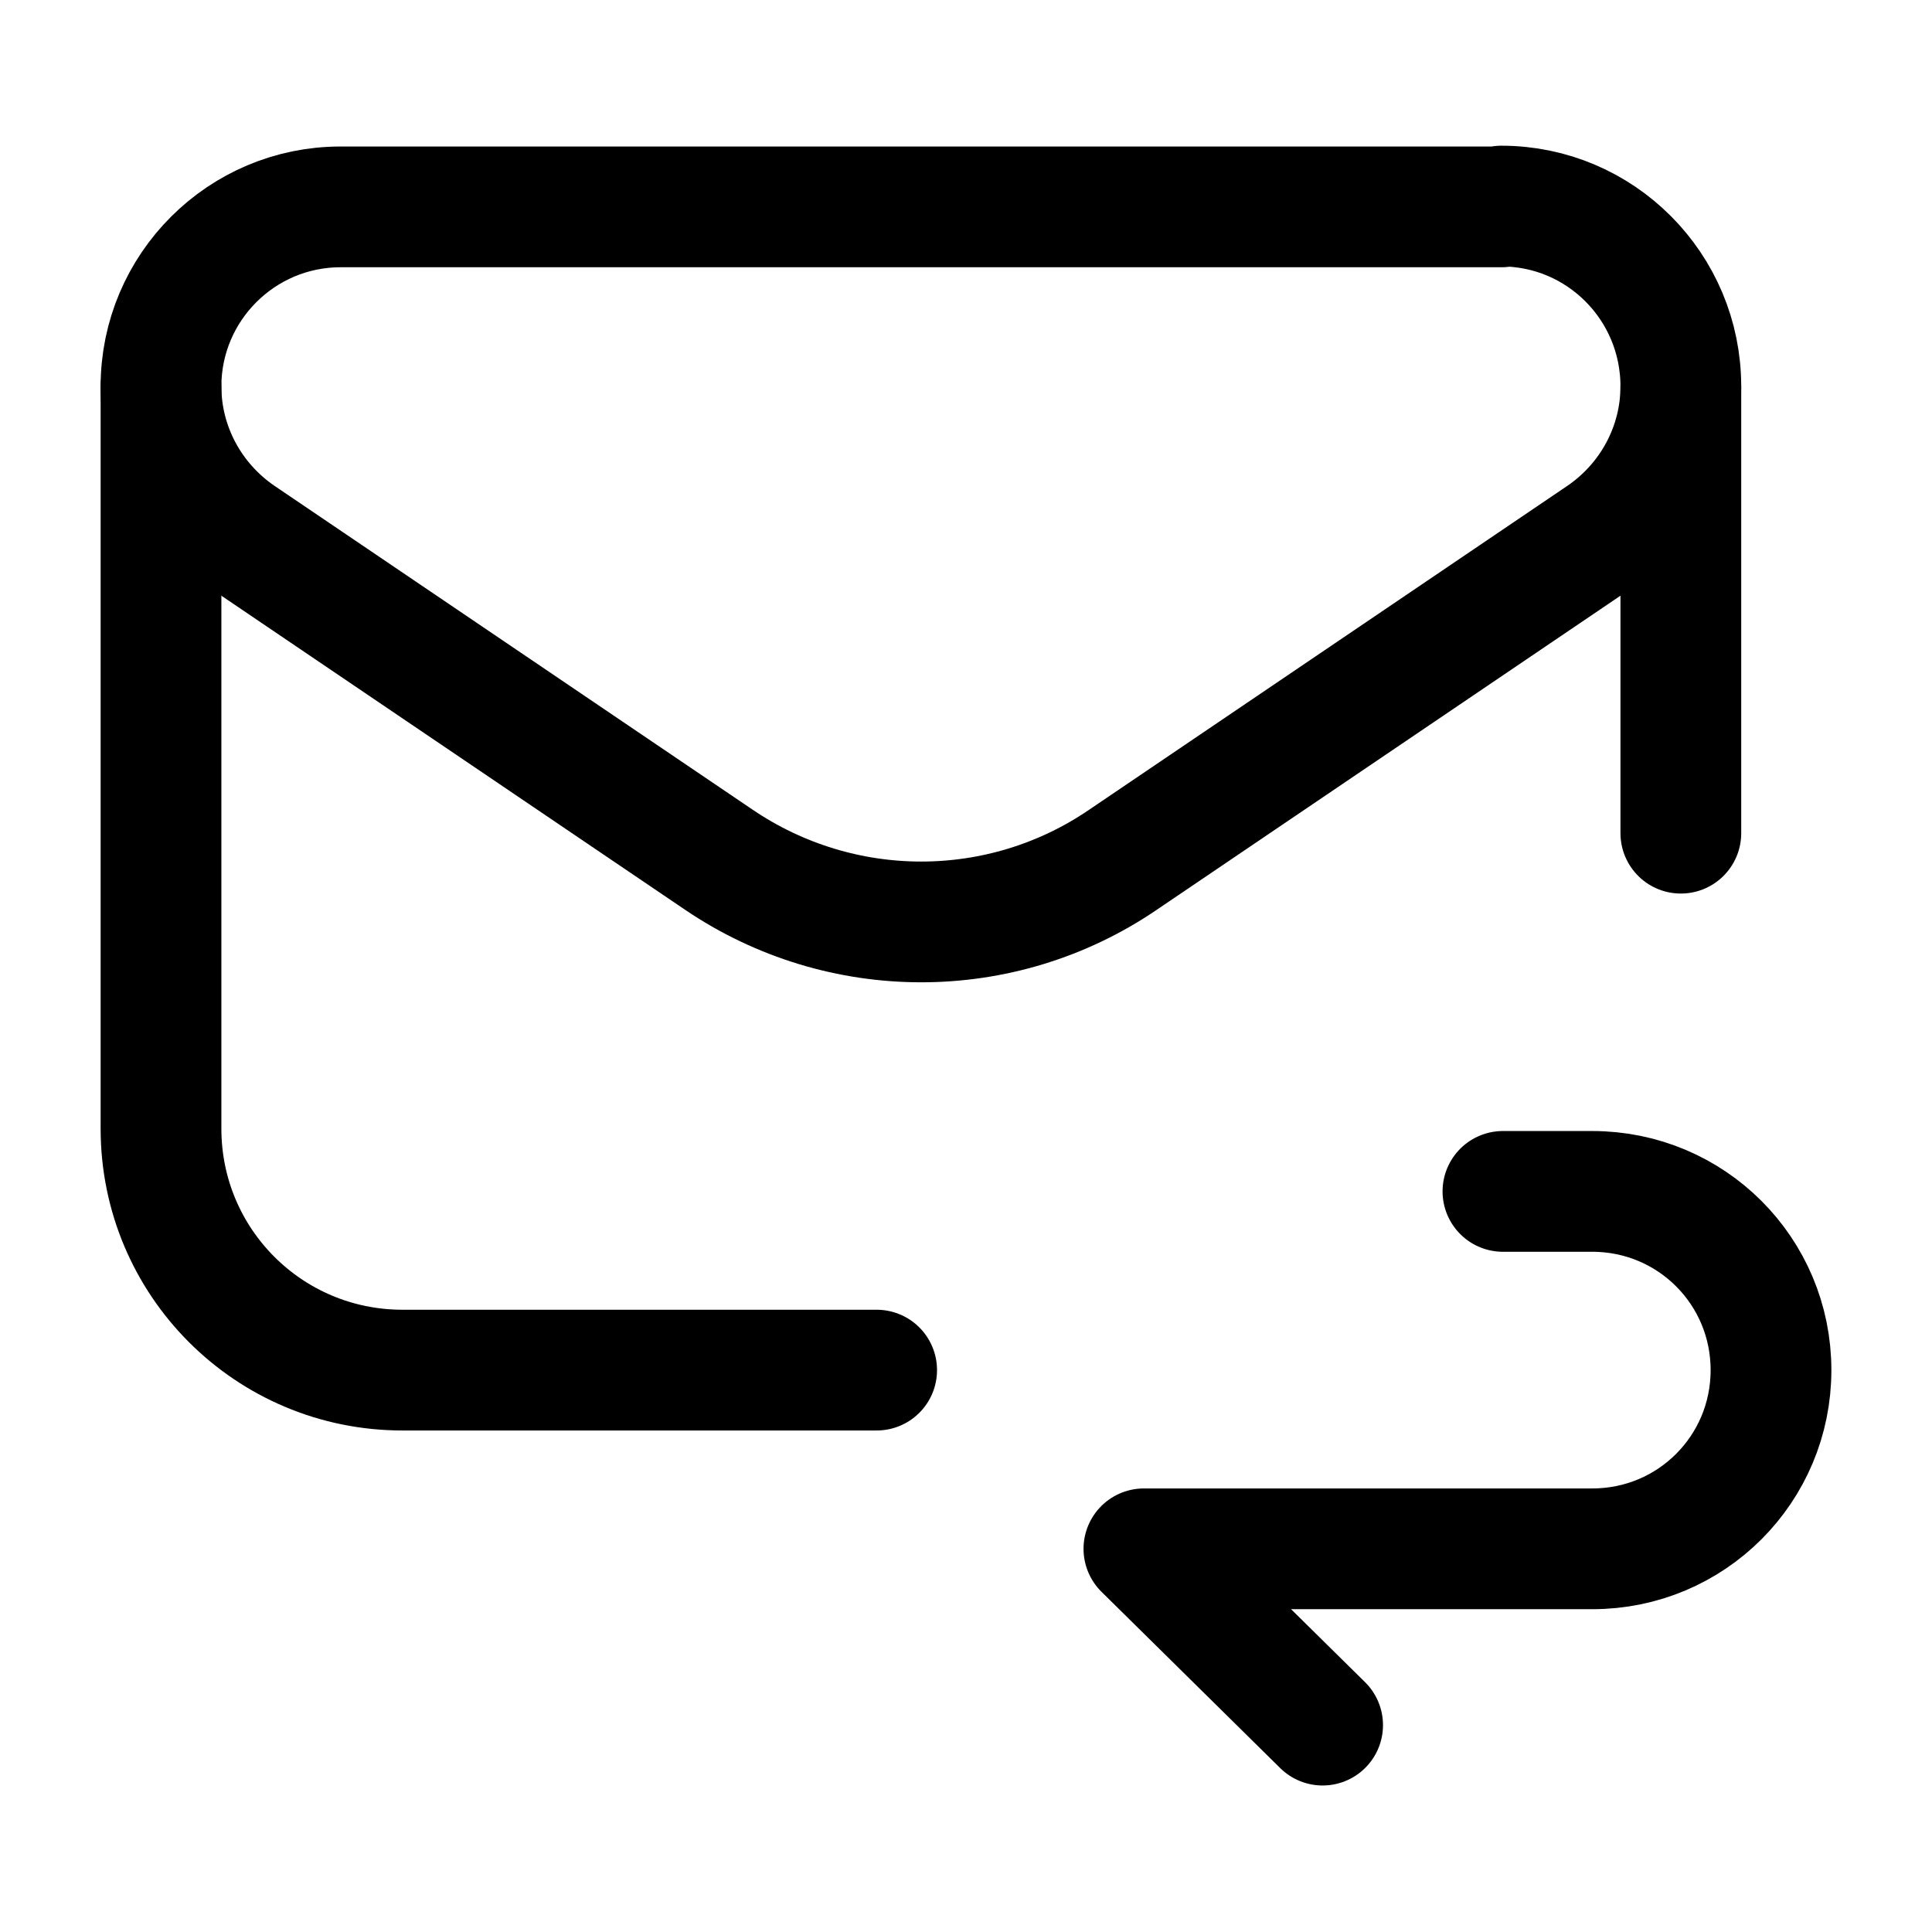
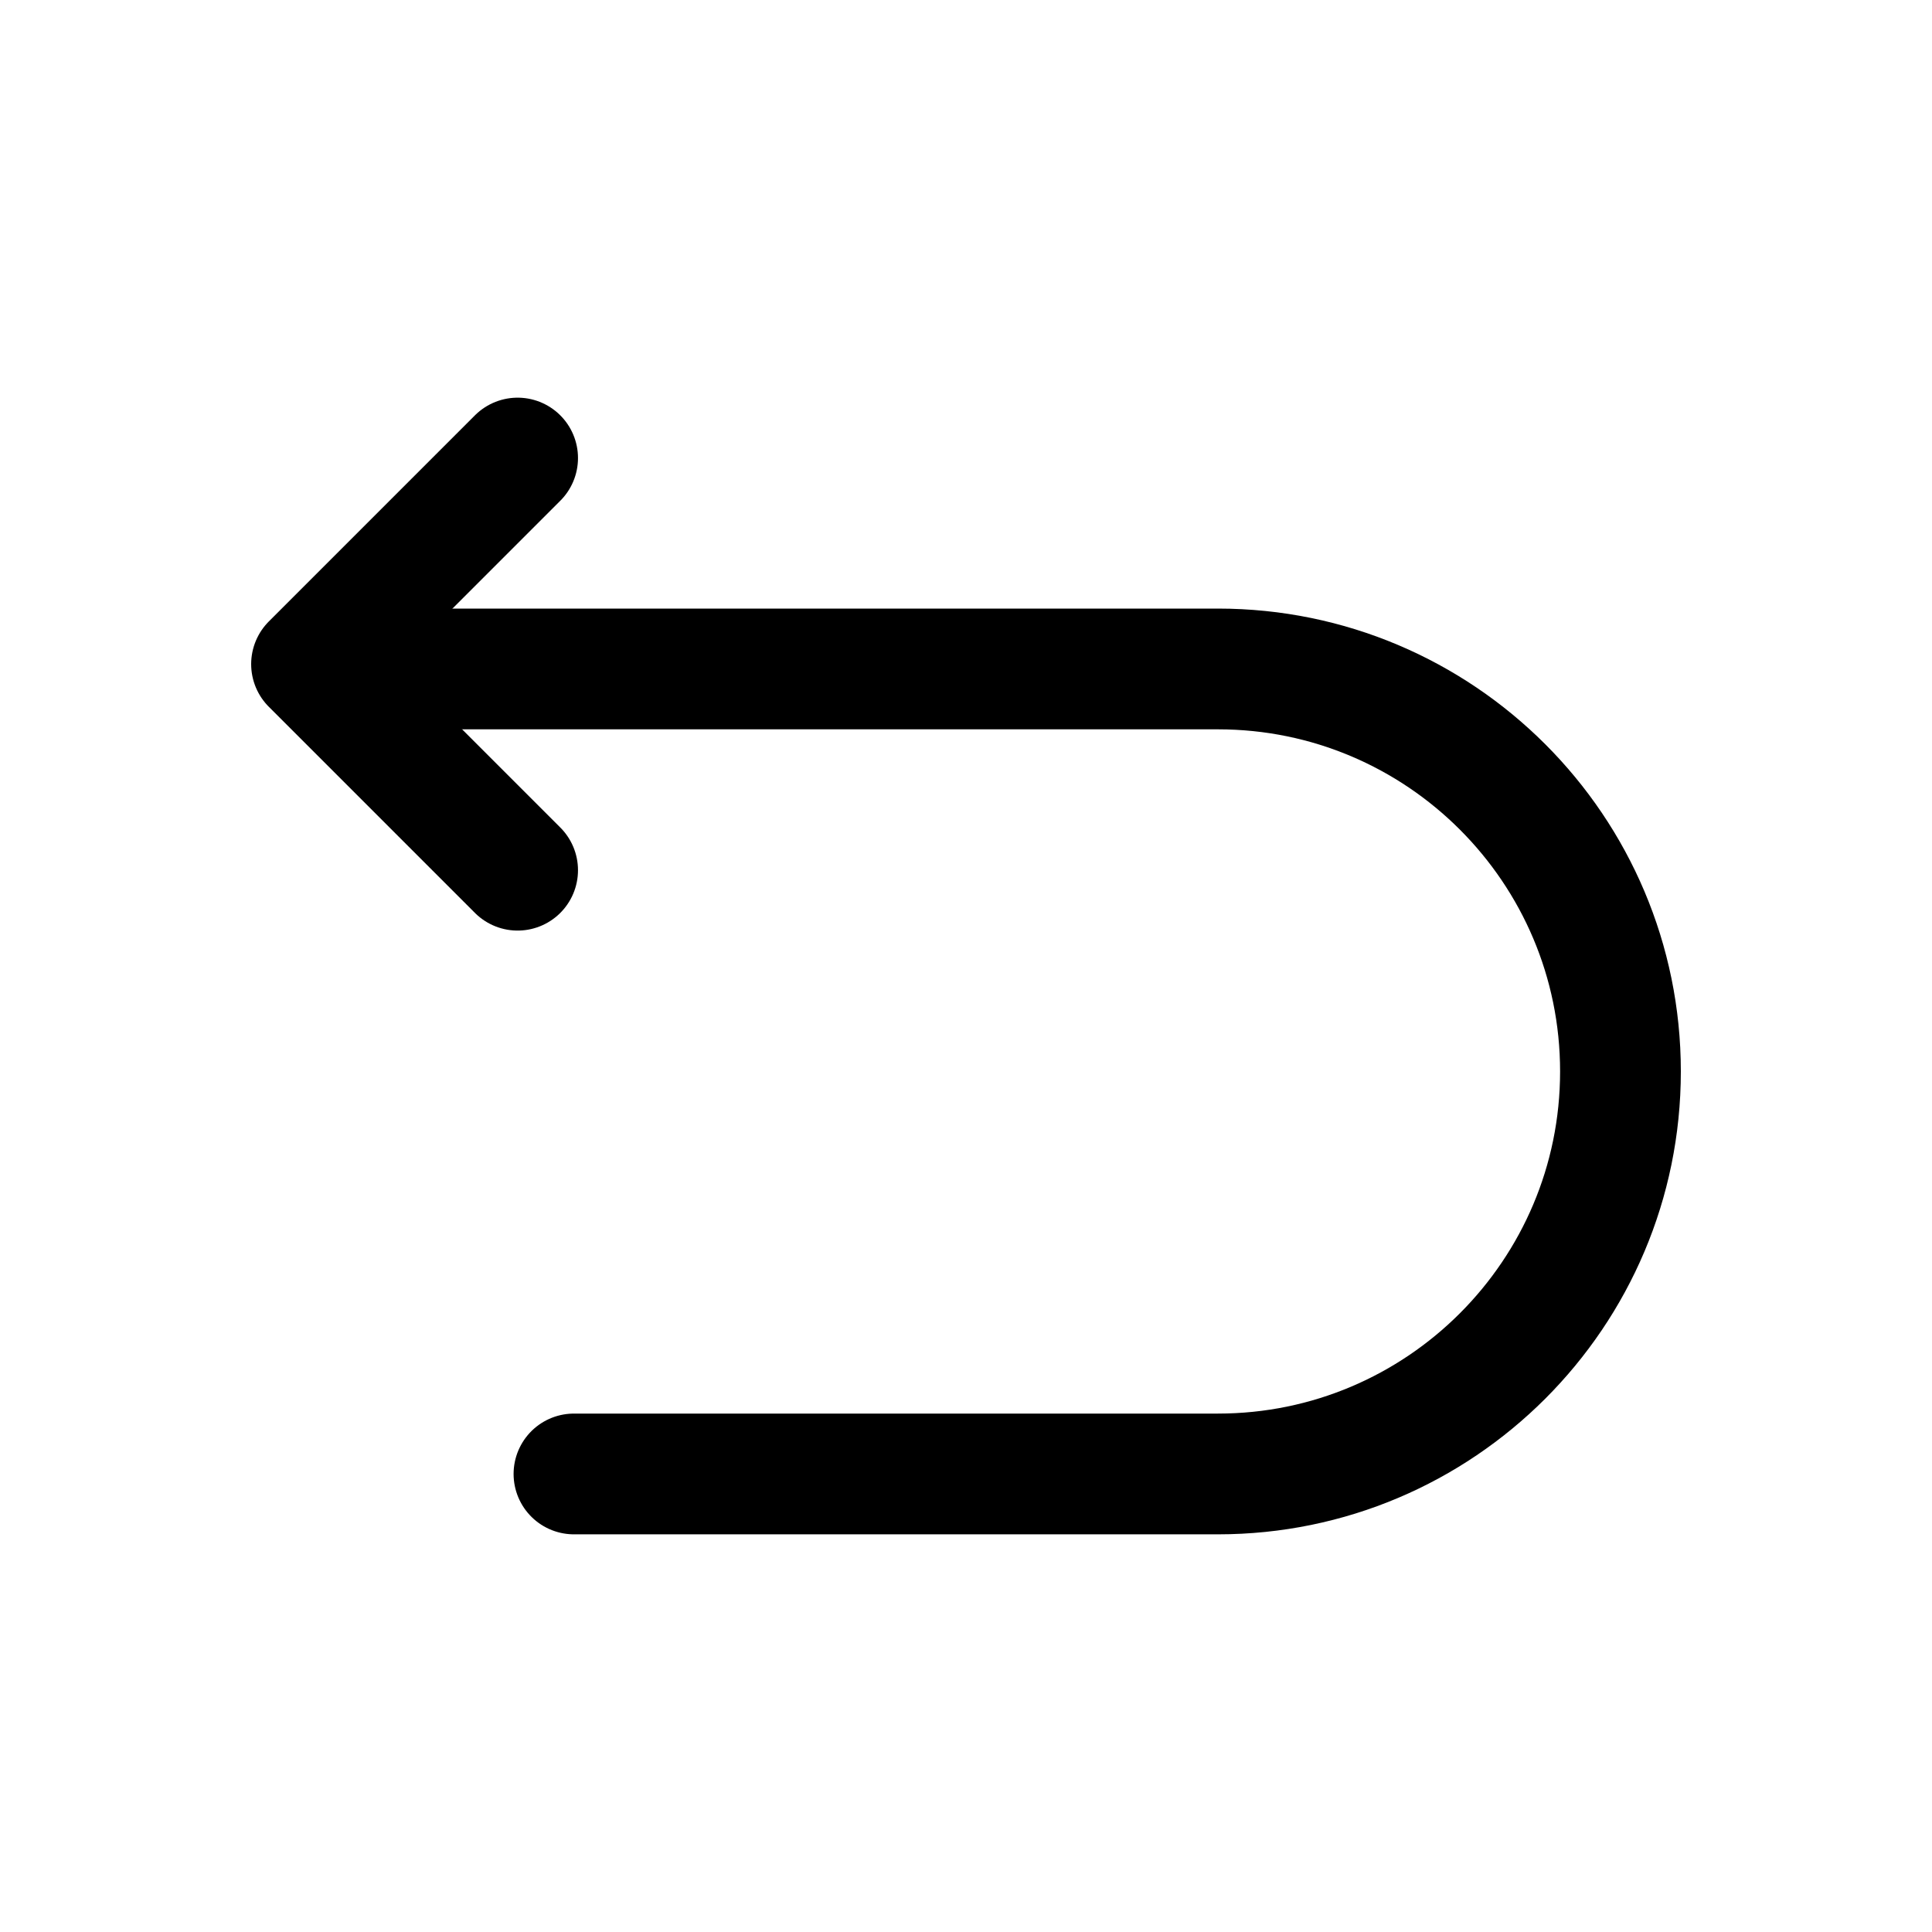
<svg xmlns="http://www.w3.org/2000/svg" width="24" height="24" viewBox="0 0 24 24" fill="none">
-   <g clip-path="url(#icon-736aba53e4dd-icon-736aba53e4dd-clip0_4482_9763)">
-     <path d="M20.88 10.35V4.81" stroke="currentColor" stroke-width="1.5" stroke-linecap="round" stroke-linejoin="round" />
-     <path d="M18.65 2.57H4.23C3 2.57 2 3.57 2 4.8C2 5.54 2.37 6.23 2.98 6.65L8.93 10.68C10.45 11.71 12.44 11.71 13.95 10.68L19.9 6.65C20.51 6.23 20.88 5.54 20.88 4.8C20.88 3.56 19.88 2.56 18.65 2.56V2.57Z" stroke="currentColor" stroke-width="1.5" stroke-linecap="round" stroke-linejoin="round" />
-     <path d="M10.89 17.02H5C3.34 17.02 2 15.68 2 14.02V4.81" stroke="currentColor" stroke-width="1.5" stroke-linecap="round" stroke-linejoin="round" />
-     <path d="M16.43 21.43L14.21 19.24H19.78C21.01 19.24 22 18.25 22 17.02C22 15.79 21.01 14.8 19.78 14.8H18.67" stroke="currentColor" stroke-width="1.5" stroke-linecap="round" stroke-linejoin="round" />
-   </g>
-   <defs>
-     <clipPath id="icon-736aba53e4dd-icon-736aba53e4dd-clip0_4482_9763">
-       <rect width="24" height="24" fill="none" />
-     </clipPath>
-   </defs>
+   <path d="M7.13 18.31H15.13C17.89 18.31 20.13 16.07 20.13 13.31C20.13 10.55 17.89 8.31 15.13 8.31H4.13" stroke="currentColor" stroke-width="1.5" stroke-miterlimit="10" stroke-linecap="round" stroke-linejoin="round" />
+   <path d="M6.43 10.81L3.87 8.25L6.43 5.69" stroke="currentColor" stroke-width="1.5" stroke-linecap="round" stroke-linejoin="round" />
</svg>
